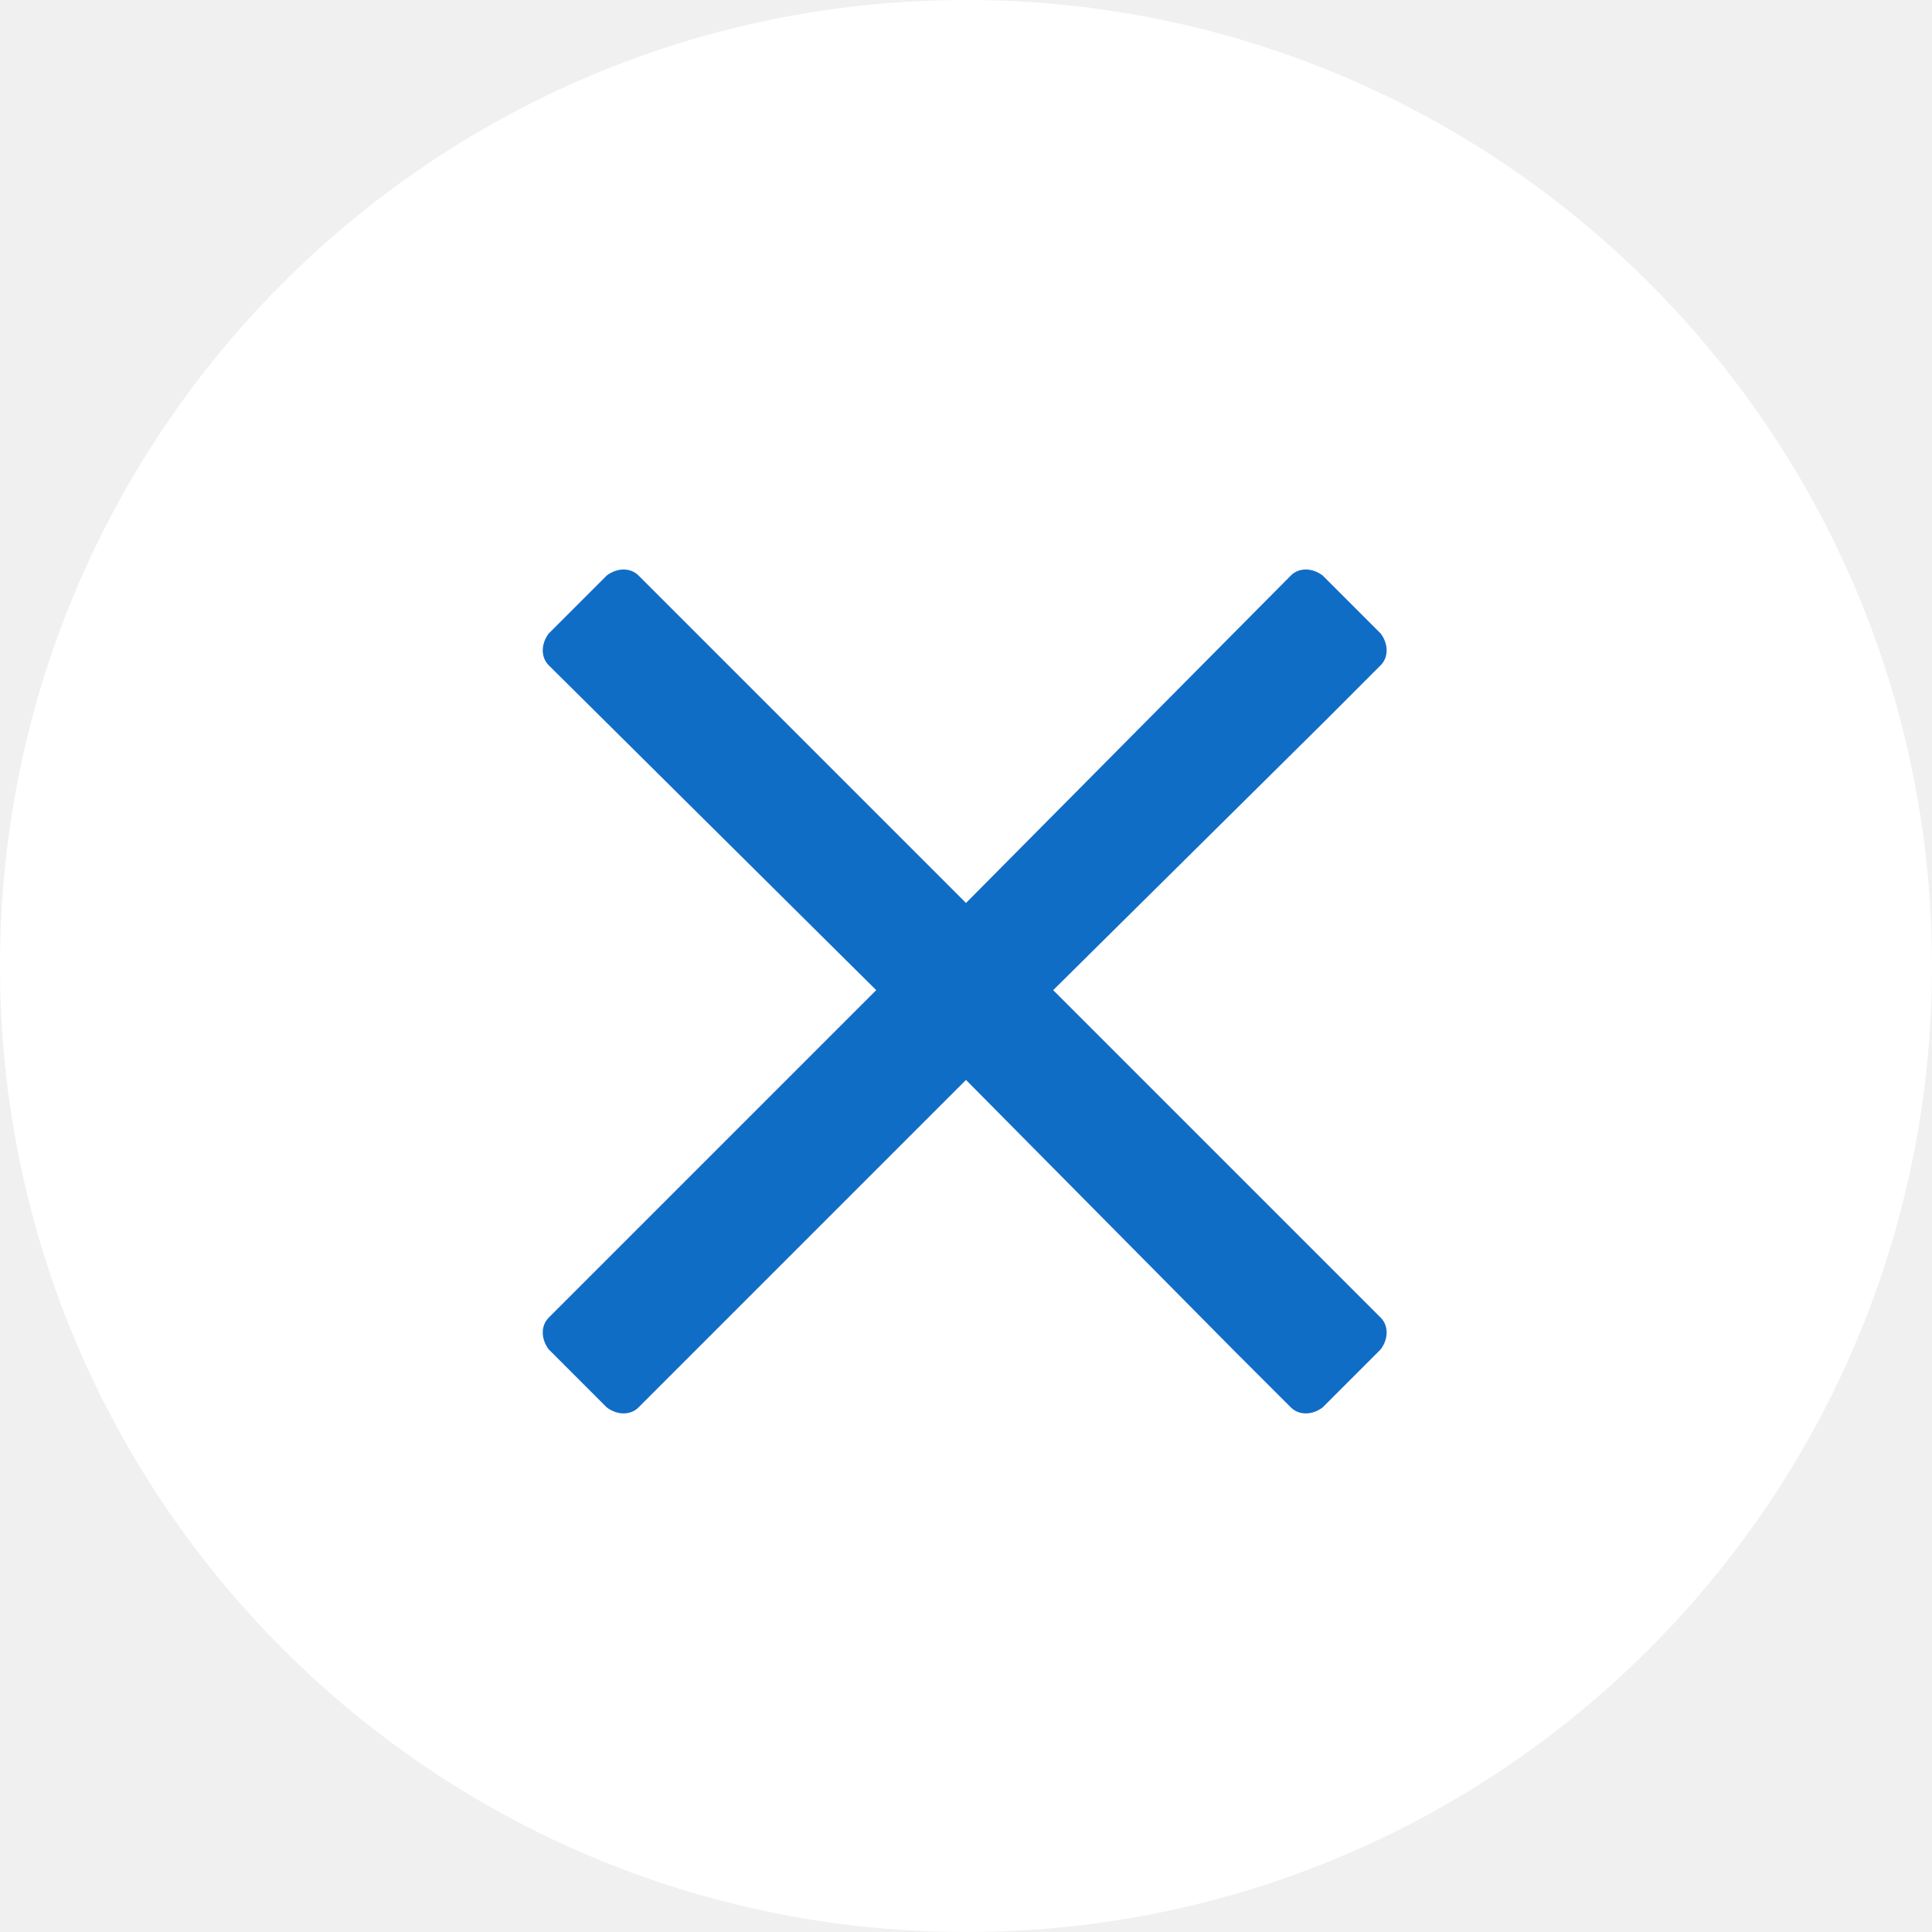
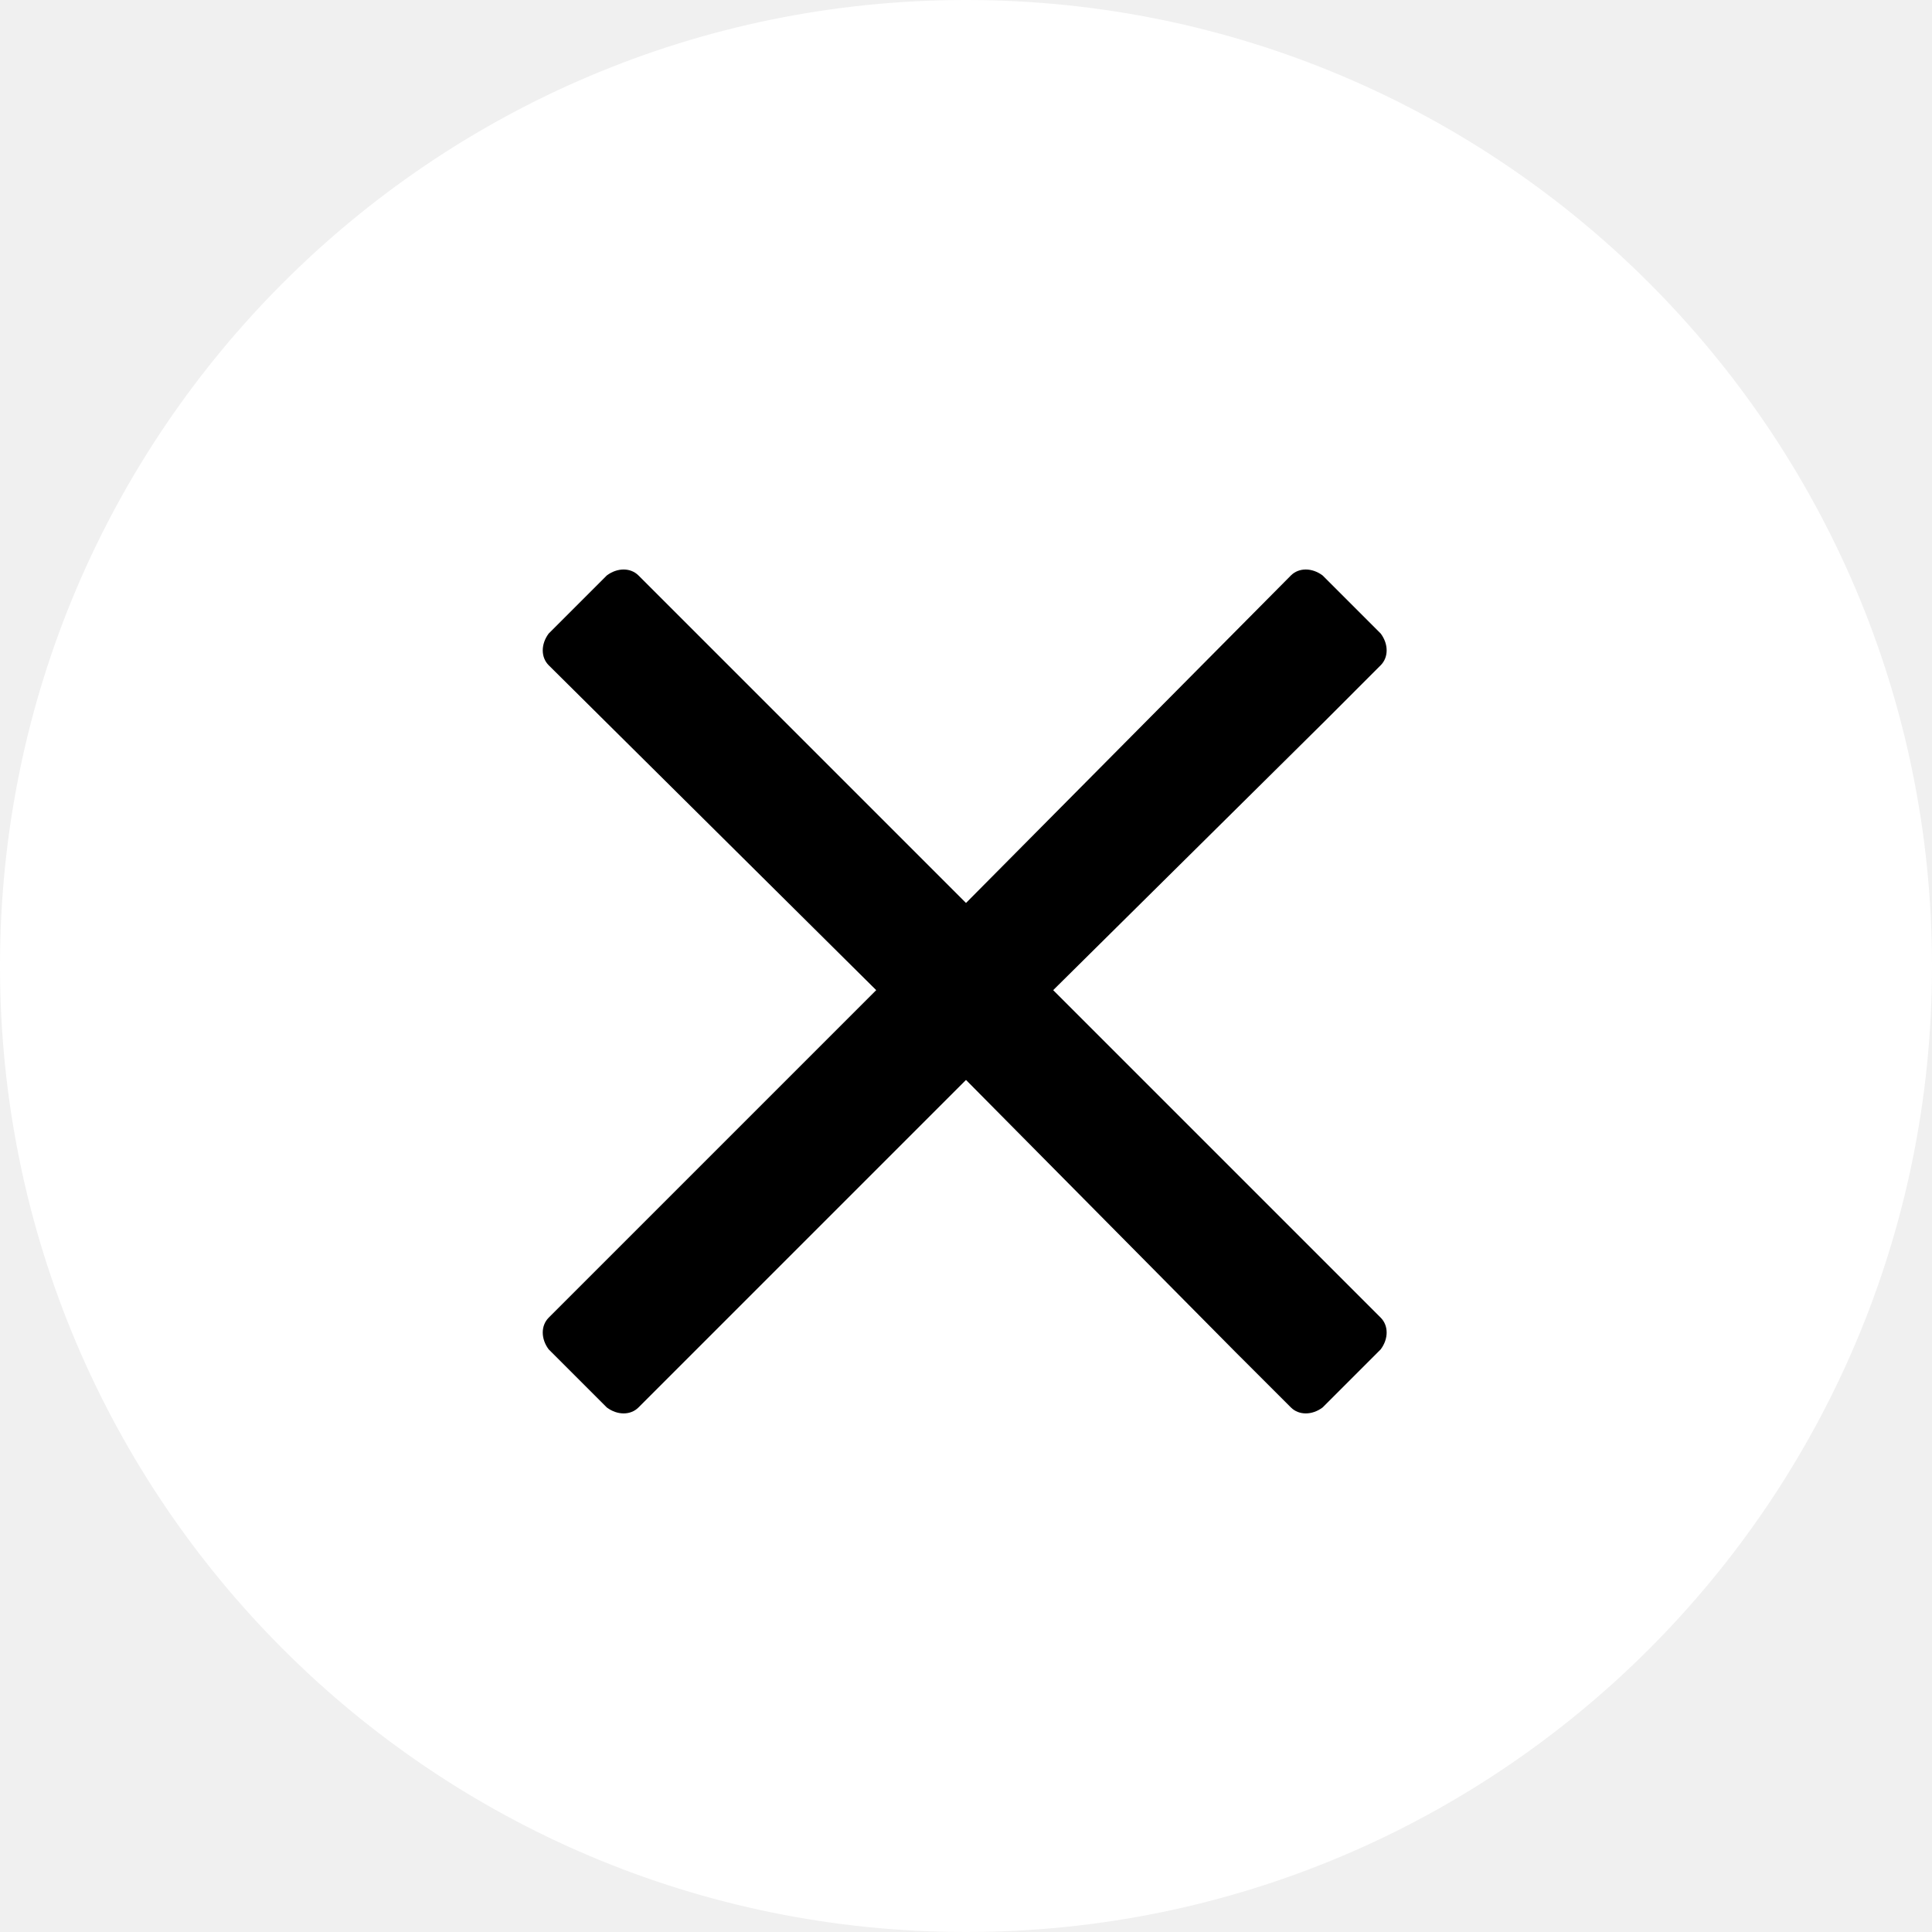
<svg xmlns="http://www.w3.org/2000/svg" fill="none" height="40" viewBox="0 0 40 40" width="40">
  <path d="m0 20c0-11.046 8.954-20 20-20 11.046 0 20 8.954 20 20 0 11.046-8.954 20-20 20-11.046 0-20-8.954-20-20z" fill="#fff" />
-   <path d="m21.805 20.5 5.633-5.578 1.148-1.149c.164-.164.164-.438 0-.656l-1.203-1.203c-.219-.164-.492-.164-.656 0l-6.727 6.781-6.781-6.781c-.164-.164-.438-.164-.656 0l-1.203 1.203c-.164.219-.164.492 0 .656l6.781 6.727-6.781 6.781c-.164.164-.164.438 0 .656l1.203 1.203c.219.164.492.164.656 0l6.781-6.781 5.578 5.633 1.149 1.148c.164.164.438.164.656 0l1.203-1.203c.164-.219.164-.492 0-.656z" fill="#106dc6" />
+   <path d="m21.805 20.5 5.633-5.578 1.148-1.149c.164-.164.164-.438 0-.656l-1.203-1.203c-.219-.164-.492-.164-.656 0l-6.727 6.781-6.781-6.781c-.164-.164-.438-.164-.656 0l-1.203 1.203c-.164.219-.164.492 0 .656l6.781 6.727-6.781 6.781c-.164.164-.164.438 0 .656l1.203 1.203c.219.164.492.164.656 0l6.781-6.781 5.578 5.633 1.149 1.148c.164.164.438.164.656 0l1.203-1.203c.164-.219.164-.492 0-.656z" fill="currentColor" />
</svg>
